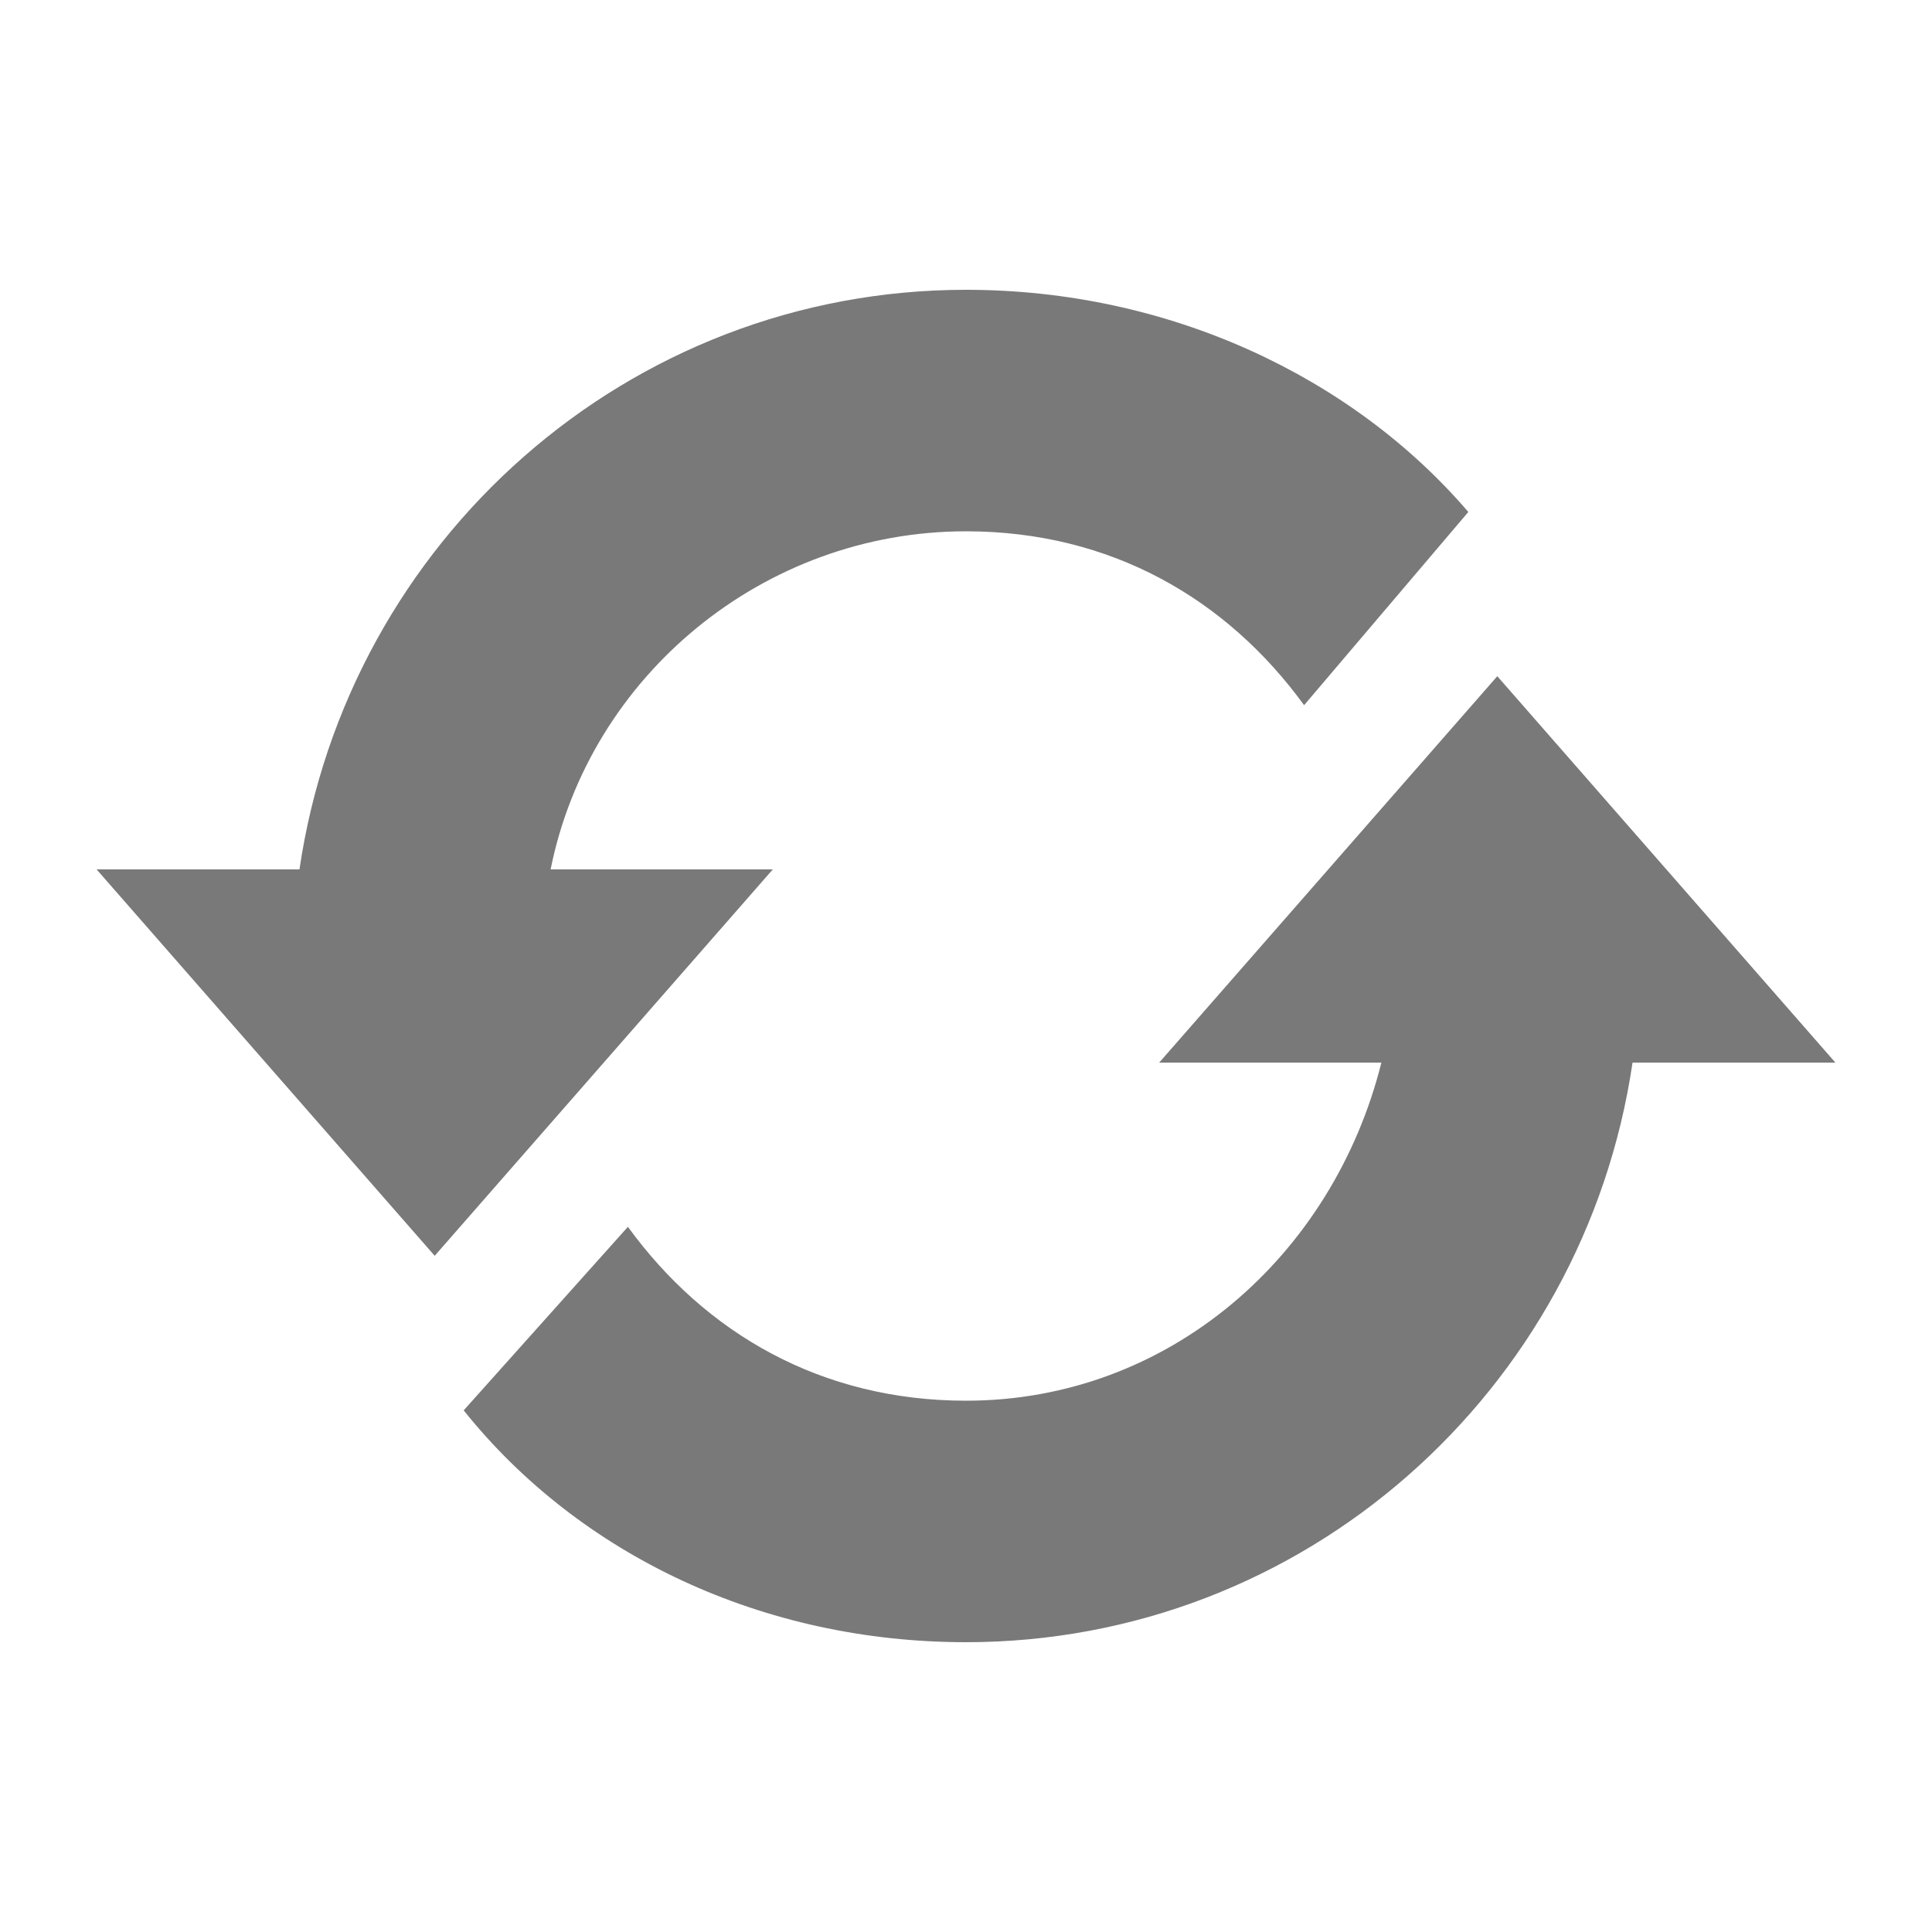
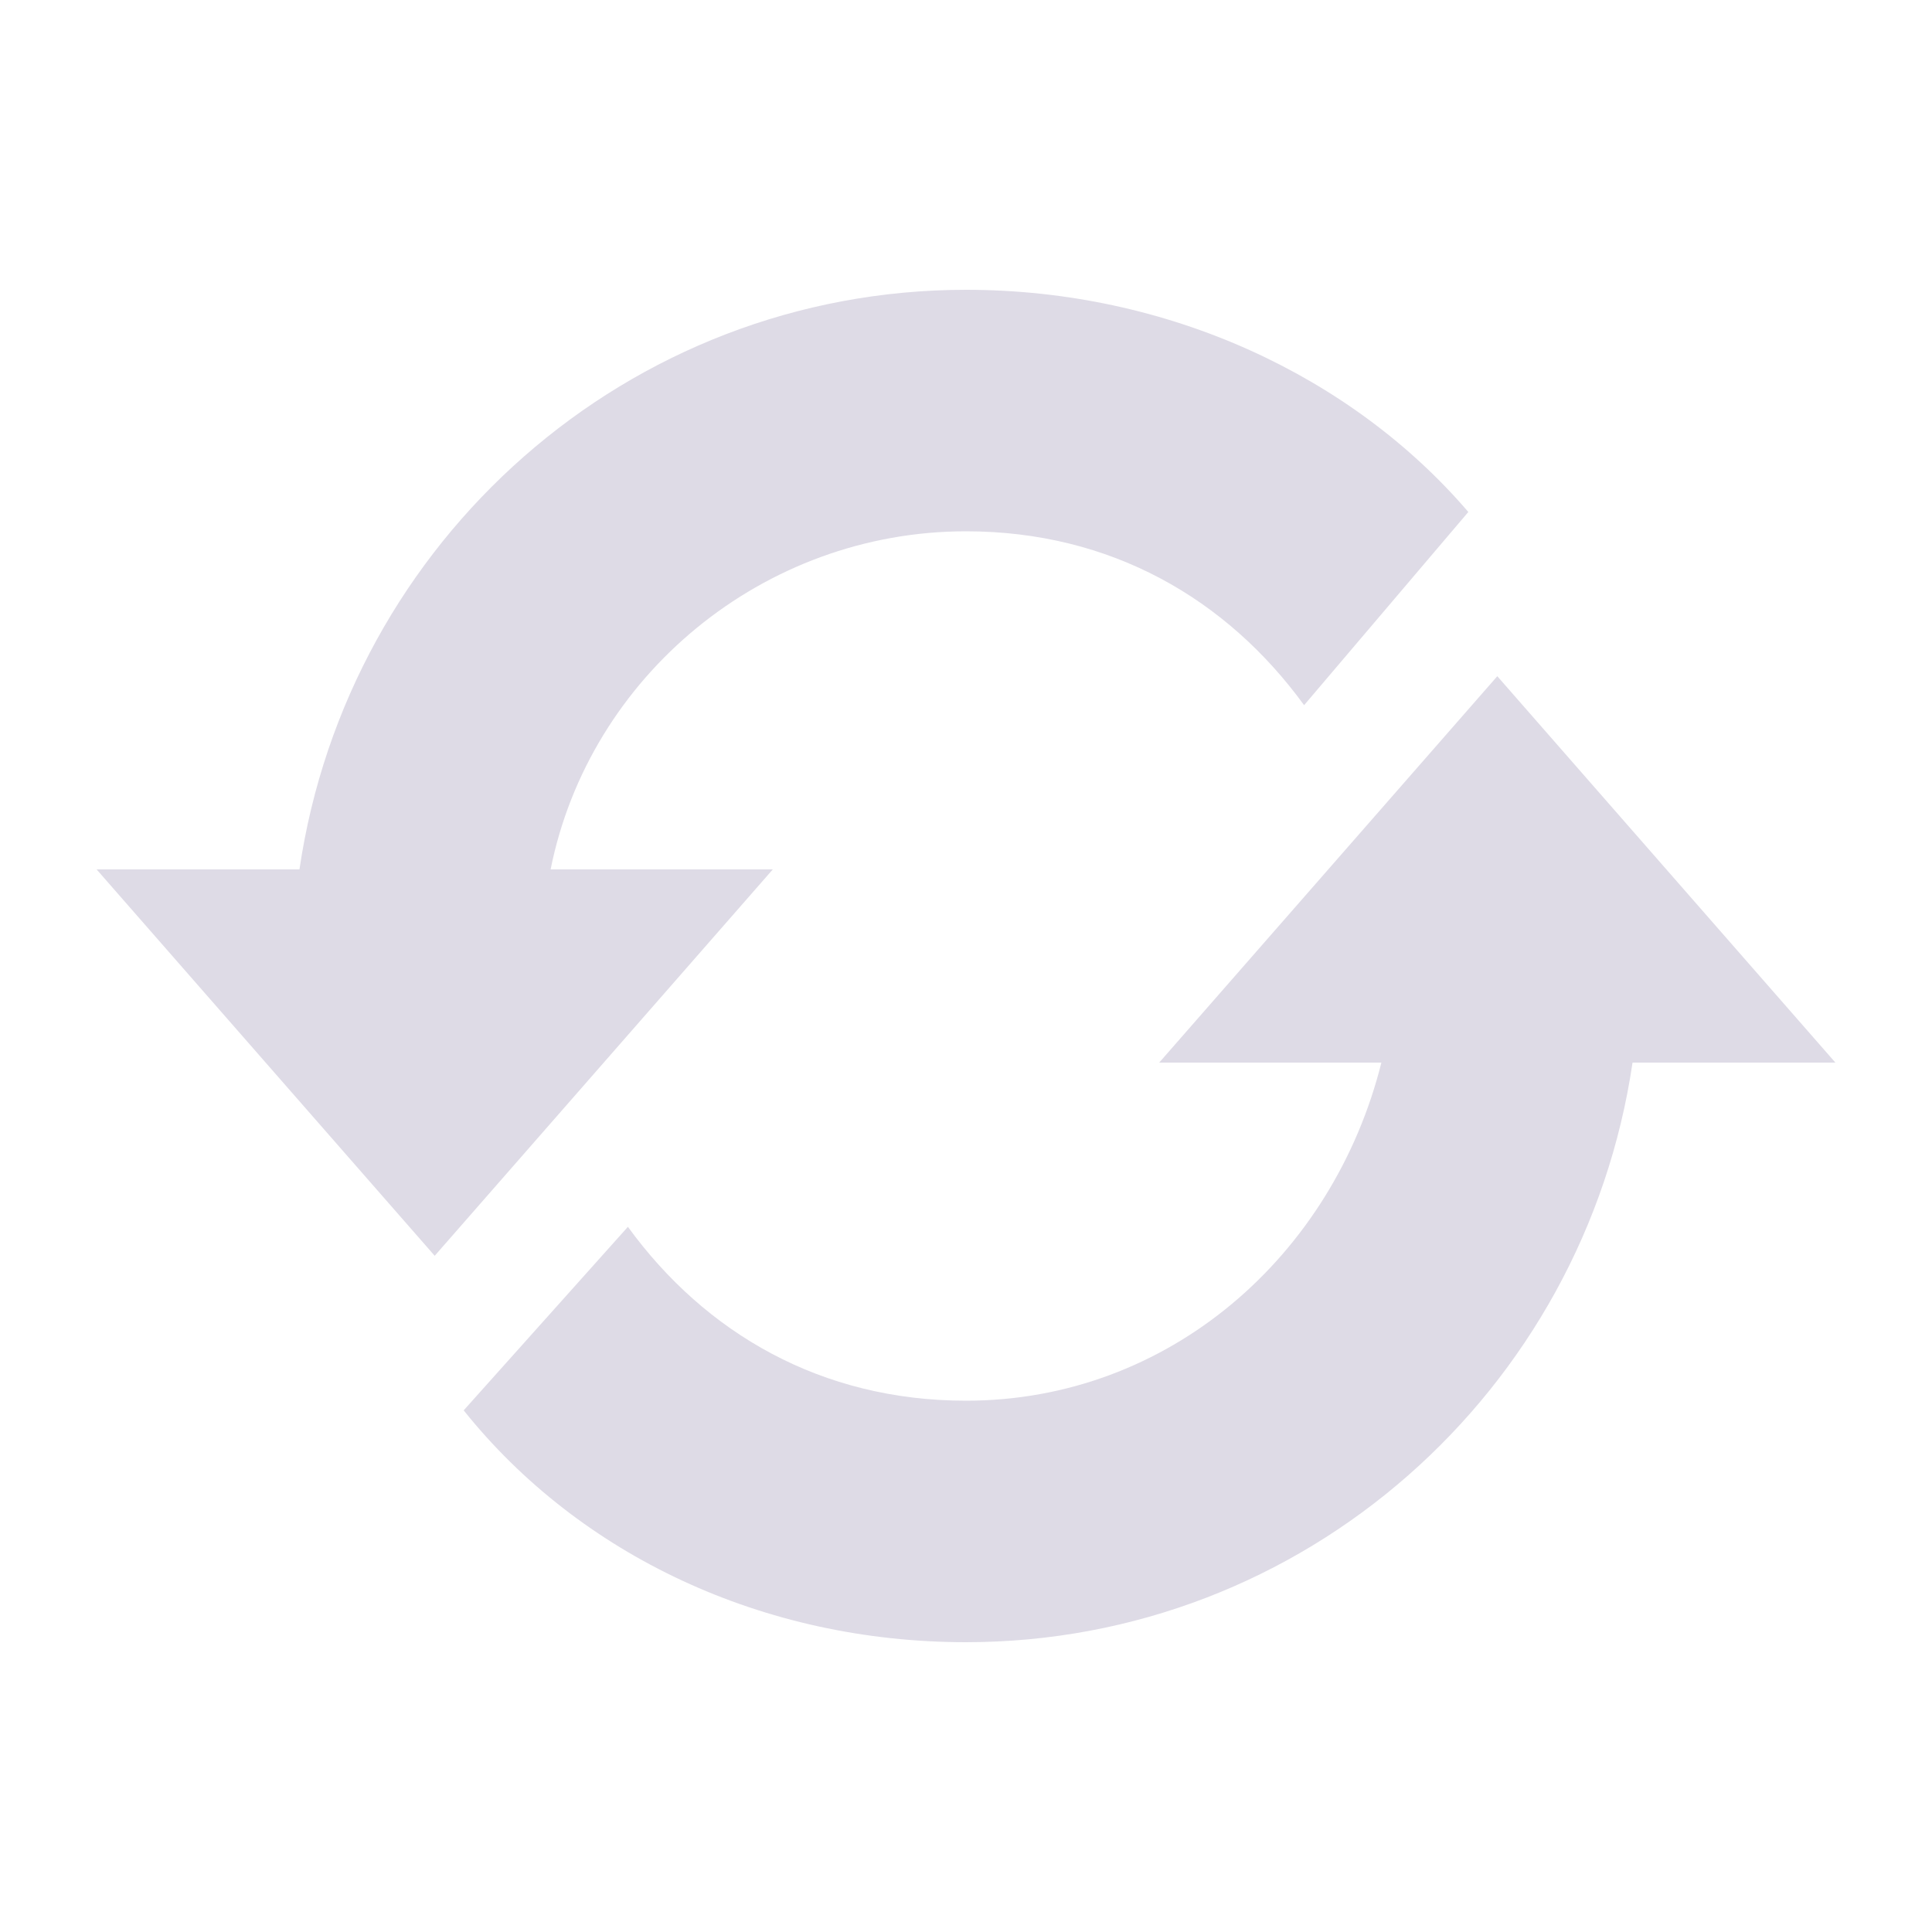
<svg xmlns="http://www.w3.org/2000/svg" width="60" height="60" viewBox="0 0 60 60" fill="none">
-   <path d="M17.1 27C18.3 21 23.7 16.5 30 16.5C34.5 16.5 38.1 18.6 40.5 21.9L45.6 15.9C42 11.7 36.3 9 30 9C19.5 9 10.8 16.8 9.3 27H3L13.5 39L24 27H17.1ZM46.5 21L36 33H42.9C41.4 39 36.3 43.5 30 43.5C25.5 43.5 21.9 41.4 19.5 38.1L14.4 43.8C18 48.3 23.7 51 30 51C40.5 51 49.2 43.2 50.7 33H57L46.5 21Z" fill="#797979" />
+   <path d="M17.1 27C18.3 21 23.7 16.5 30 16.5C34.5 16.5 38.1 18.6 40.5 21.9L45.6 15.9C42 11.7 36.3 9 30 9C19.5 9 10.8 16.8 9.3 27H3L13.5 39L24 27H17.1ZM46.5 21L36 33H42.9C41.4 39 36.3 43.5 30 43.5C25.5 43.5 21.9 41.4 19.5 38.1L14.4 43.8C18 48.3 23.7 51 30 51C40.5 51 49.2 43.2 50.7 33H57L46.5 21Z" fill="#dedbe6" />
</svg>
